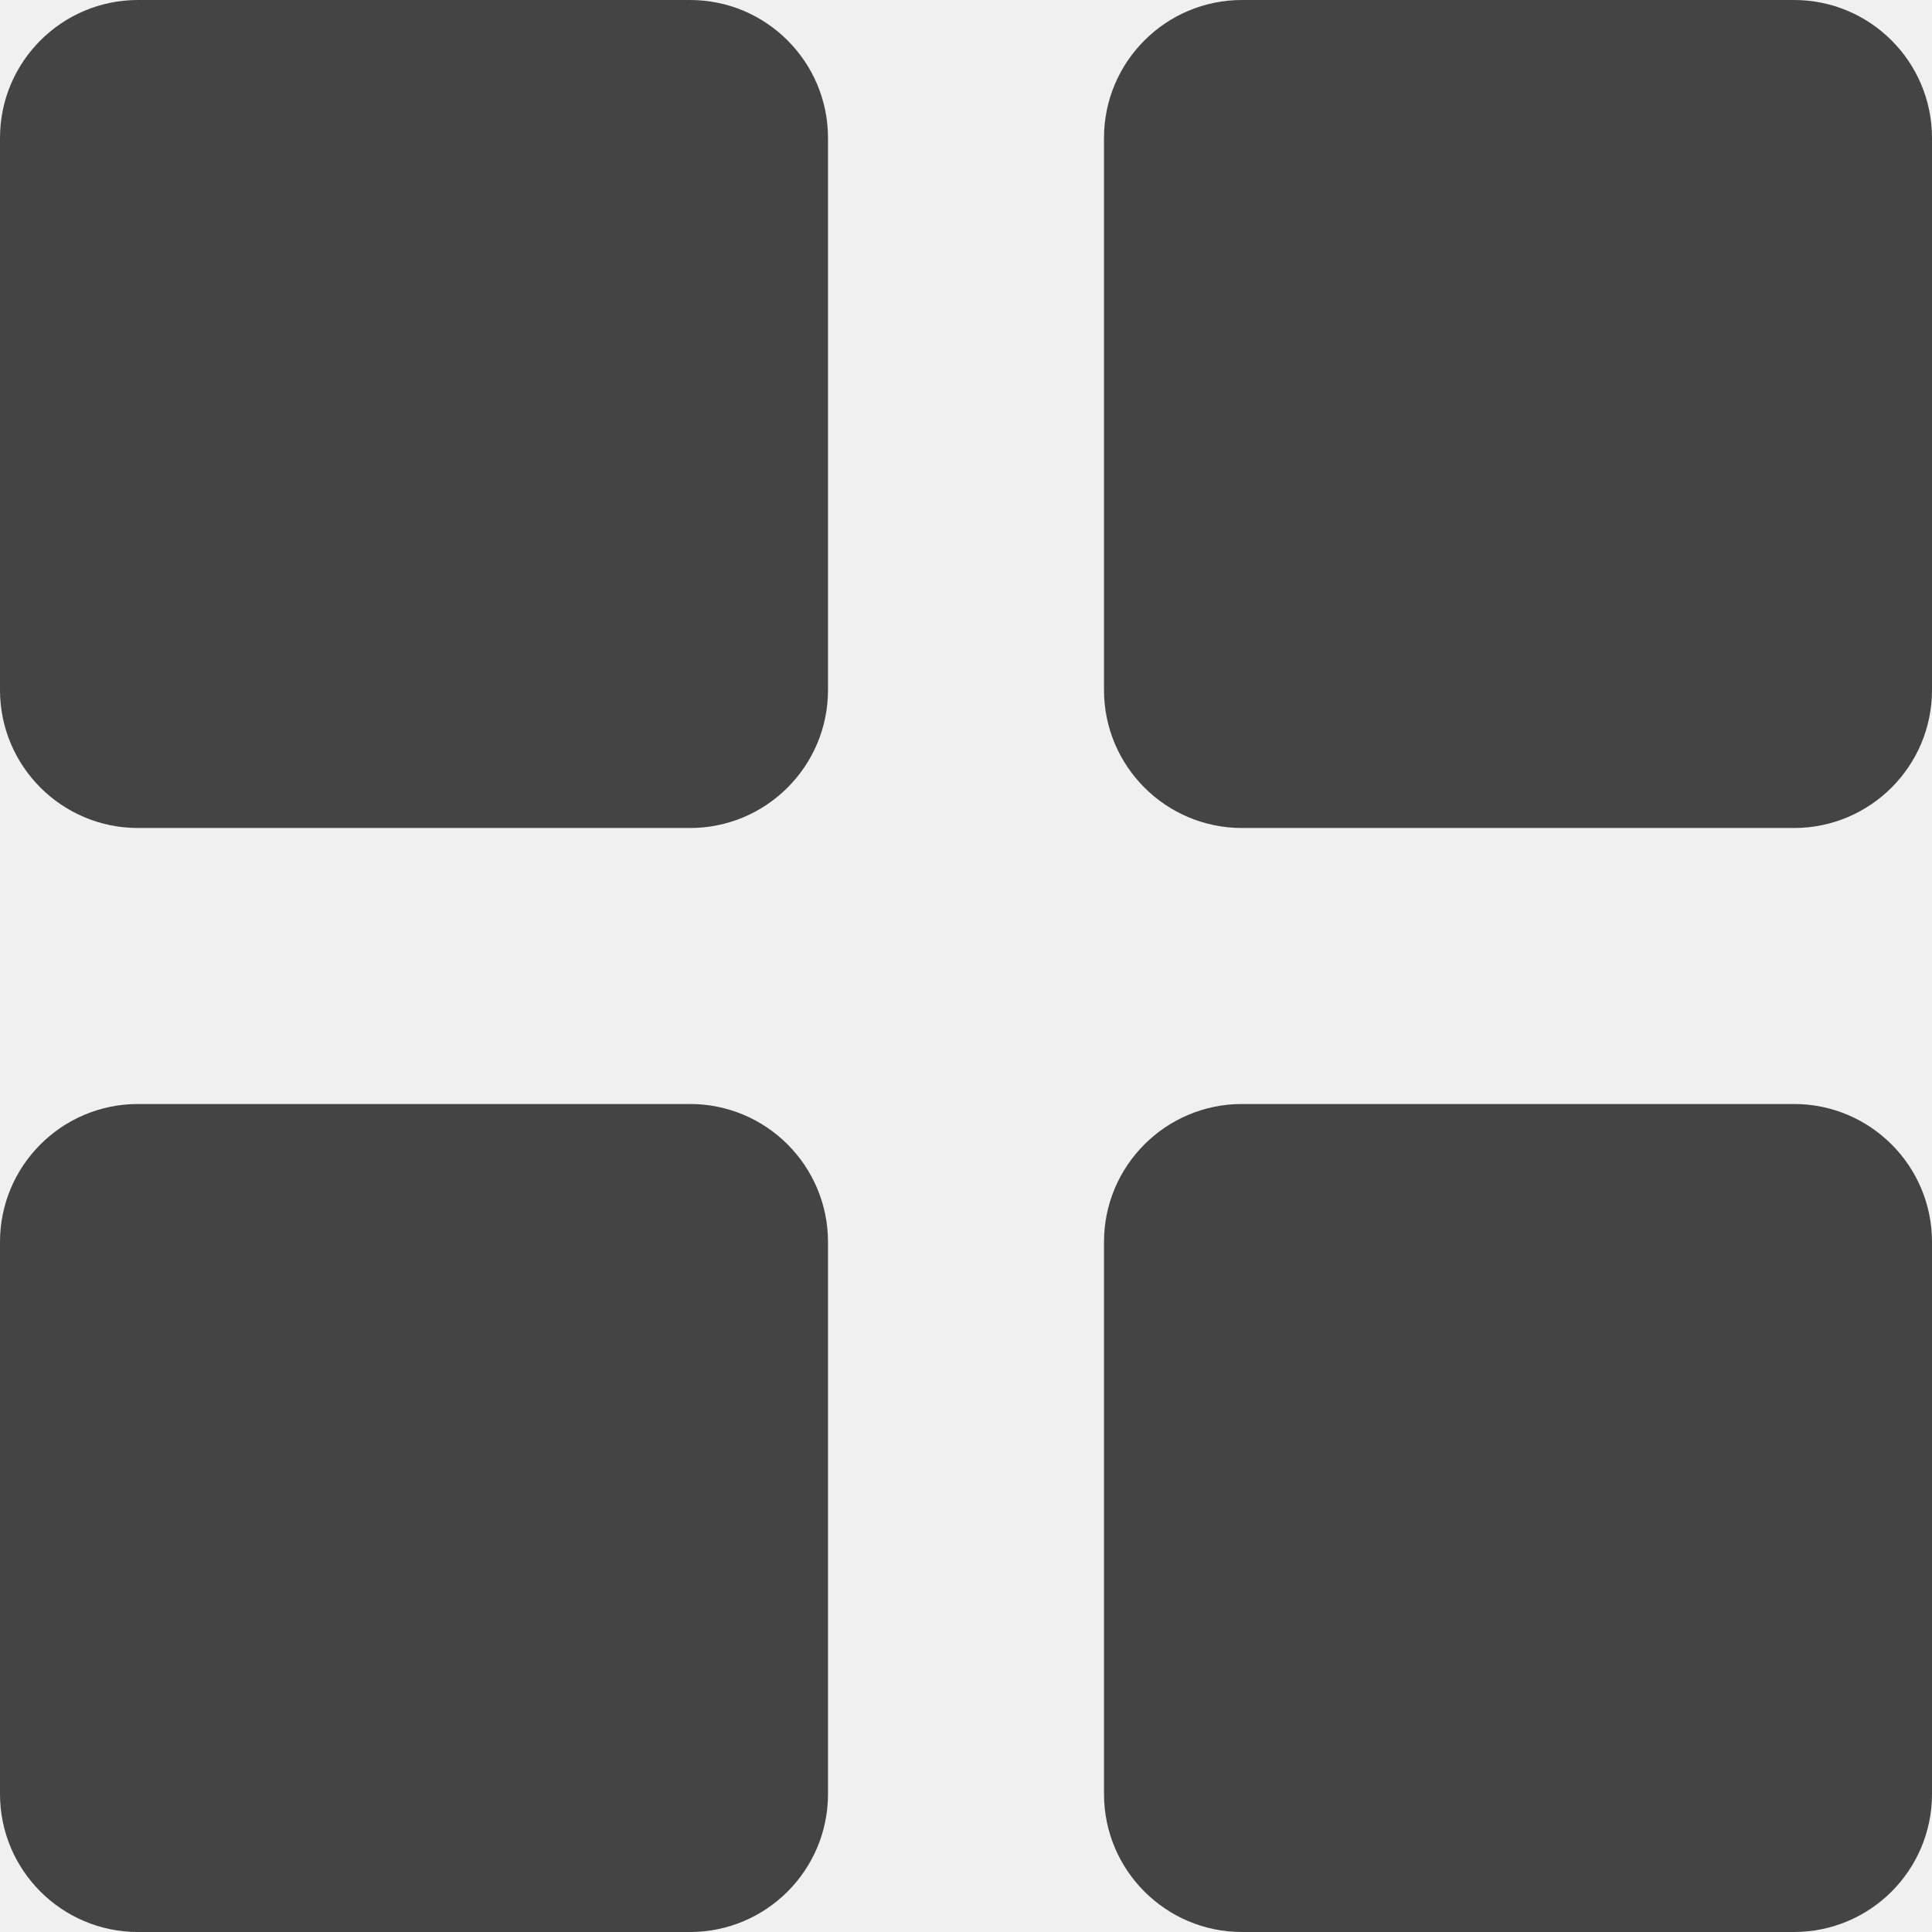
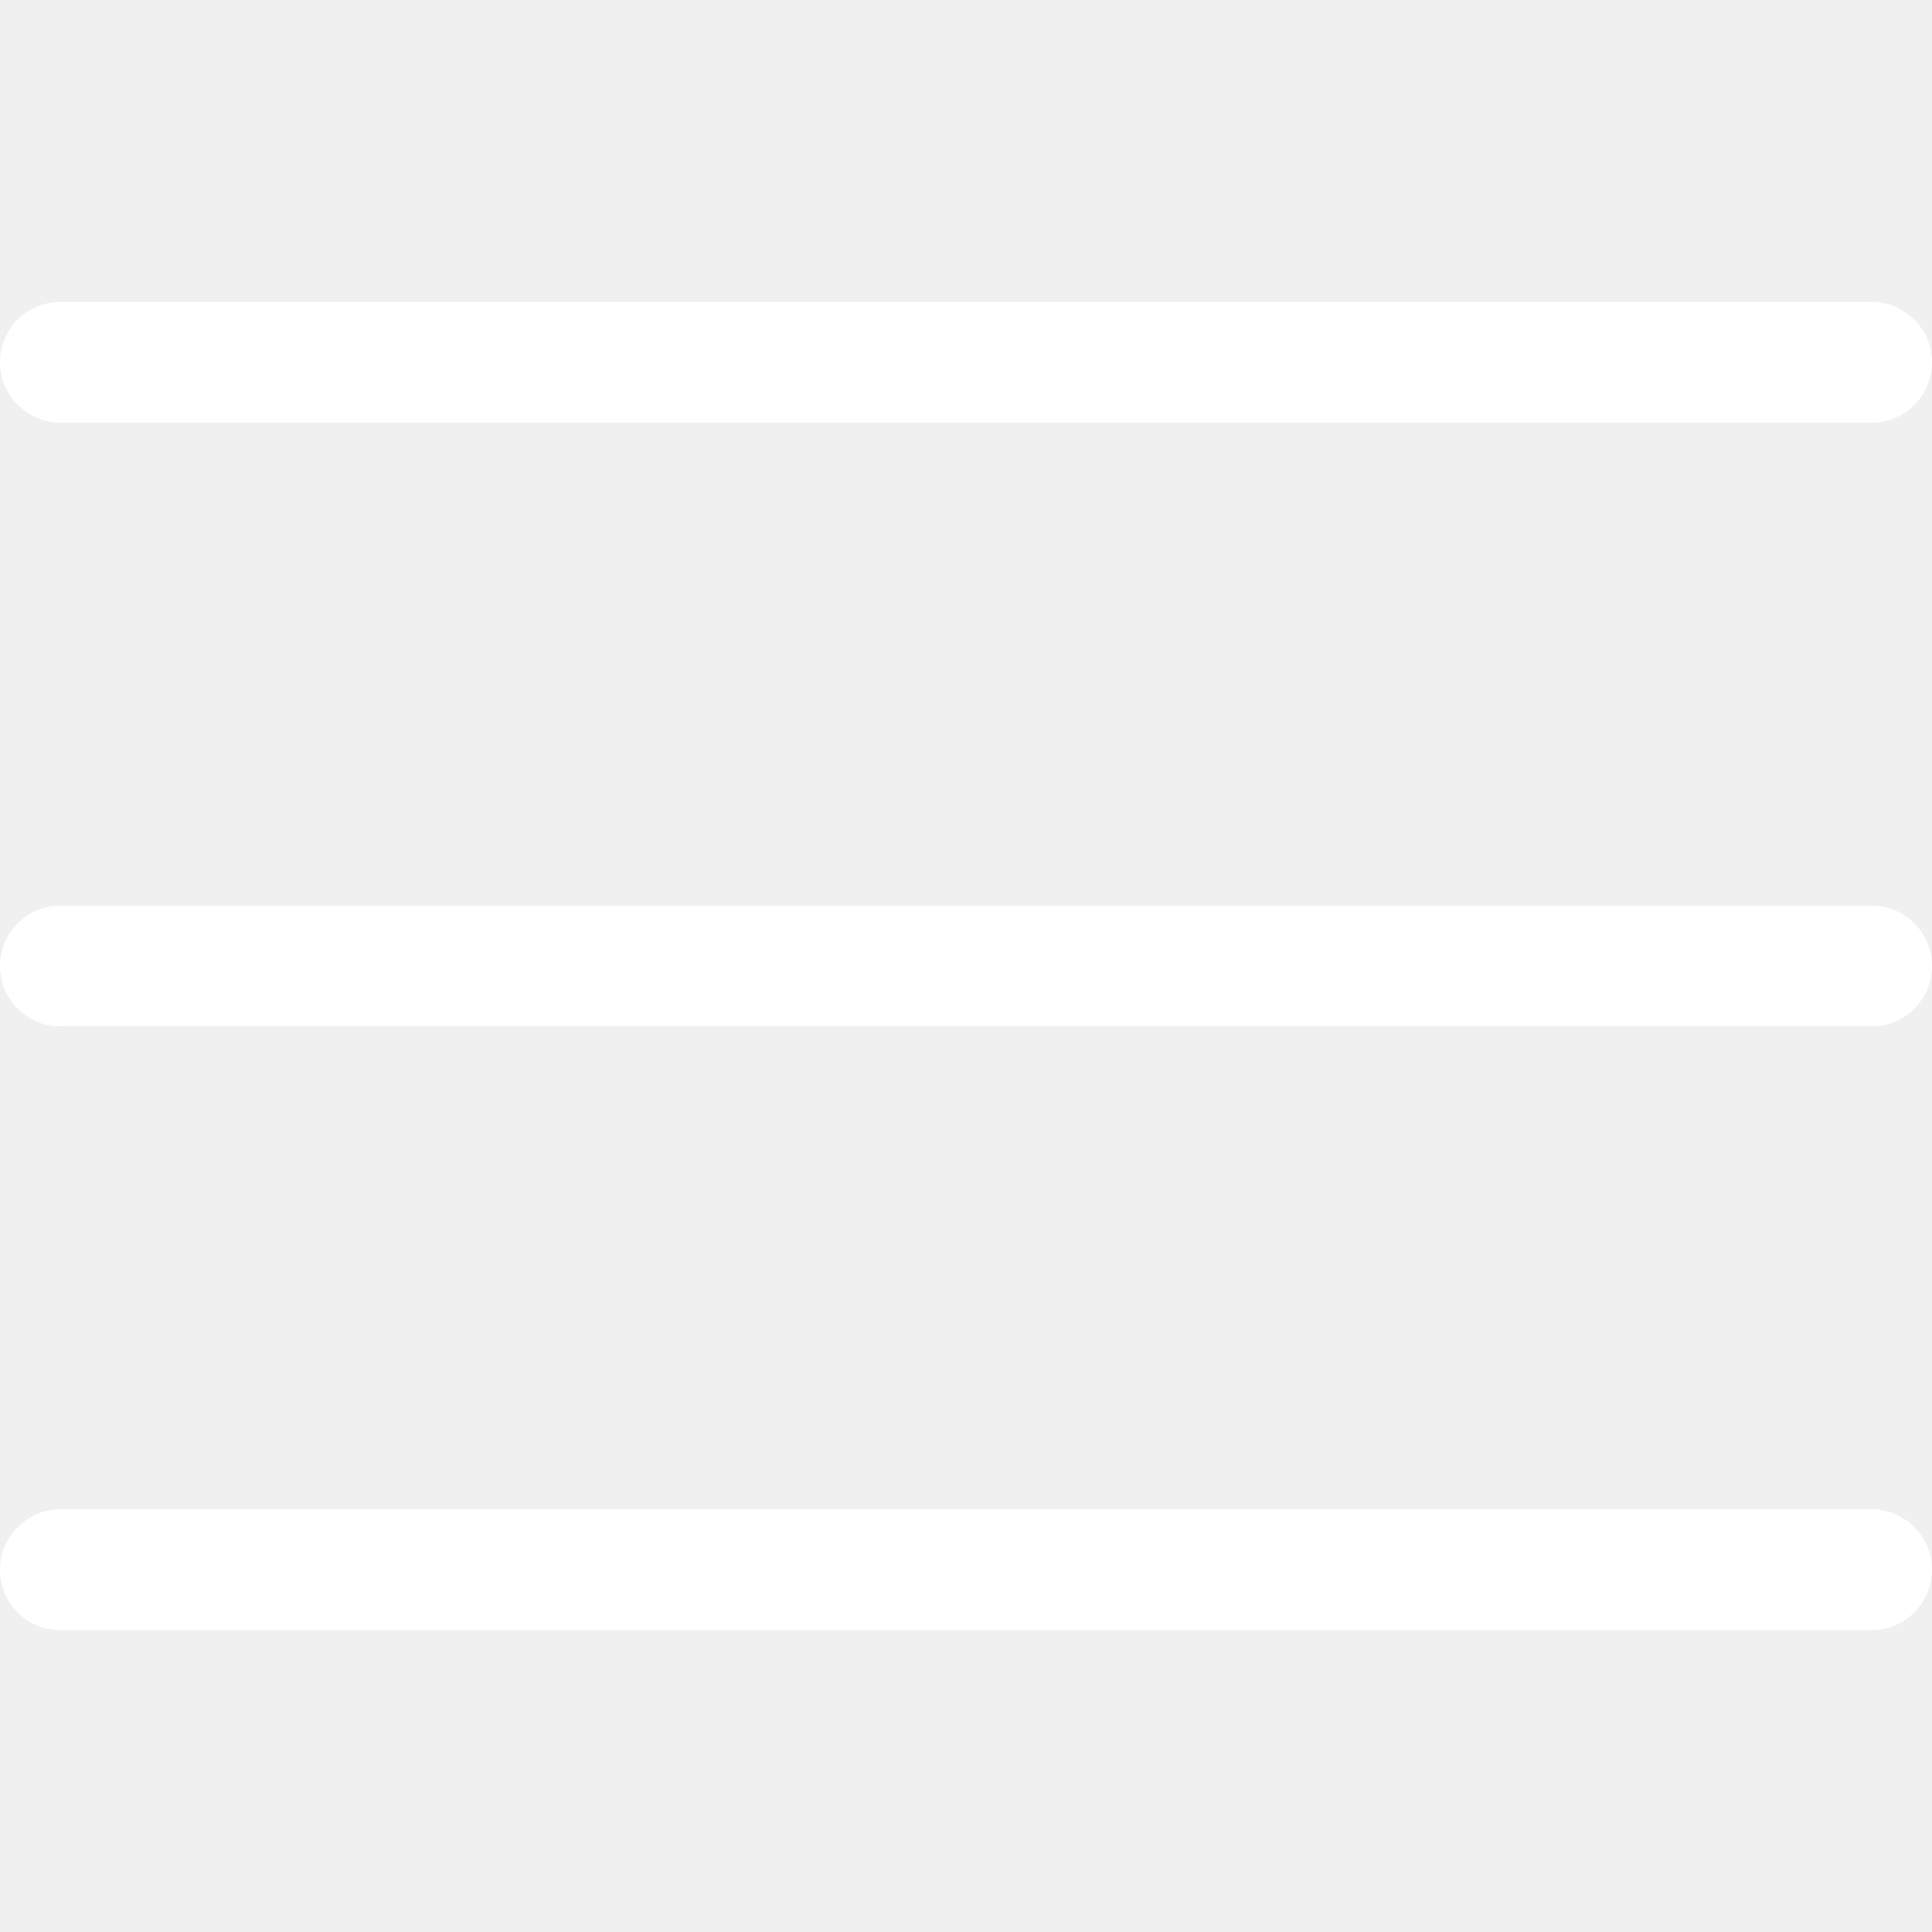
- <svg xmlns="http://www.w3.org/2000/svg" viewBox="0 0 512 512" style="enable-background:new 0 0 512 512" xml:space="preserve">
-   <path style="fill:#444" d="M182.857 0H36.571C16.374 0 0 16.374 0 36.571v146.286c0 20.197 16.374 36.571 36.571 36.571h146.286c20.197 0 36.571-16.374 36.571-36.571V36.571C219.429 16.374 203.054 0 182.857 0zM182.857 292.571H36.571C16.374 292.571 0 308.946 0 329.143v146.286C0 495.626 16.374 512 36.571 512h146.286c20.197 0 36.571-16.374 36.571-36.571V329.143c.001-20.197-16.374-36.572-36.571-36.572zM475.429 0H329.143c-20.197 0-36.571 16.374-36.571 36.571v146.286c0 20.197 16.374 36.571 36.571 36.571h146.286c20.197 0 36.571-16.374 36.571-36.571V36.571C512 16.374 495.626 0 475.429 0zM475.429 292.571H329.143c-20.197 0-36.571 16.374-36.571 36.571v146.286c0 20.197 16.374 36.571 36.571 36.571h146.286C495.626 512 512 495.626 512 475.429V329.143c0-20.197-16.374-36.572-36.571-36.572z" />
+ <svg xmlns="http://www.w3.org/2000/svg" viewBox="0 0 384.97 384.97" style="enable-background:new 0 0 384.97 384.97" xml:space="preserve">
+   <path fill="#fff" d="M12.03 84.212h360.909c6.641 0 12.03-5.39 12.03-12.03 0-6.641-5.39-12.03-12.03-12.03H12.03C5.39 60.152 0 65.541 0 72.182c0 6.641 5.39 12.03 12.03 12.03zm360.909 96.243H12.03c-6.641 0-12.03 5.39-12.03 12.03s5.39 12.03 12.03 12.03h360.909c6.641 0 12.03-5.39 12.03-12.03s-5.389-12.03-12.03-12.03zm0 120.303H12.03c-6.641 0-12.03 5.39-12.03 12.03 0 6.641 5.39 12.03 12.03 12.03h360.909c6.641 0 12.03-5.39 12.03-12.03.001-6.641-5.389-12.03-12.03-12.03z" />
</svg>
